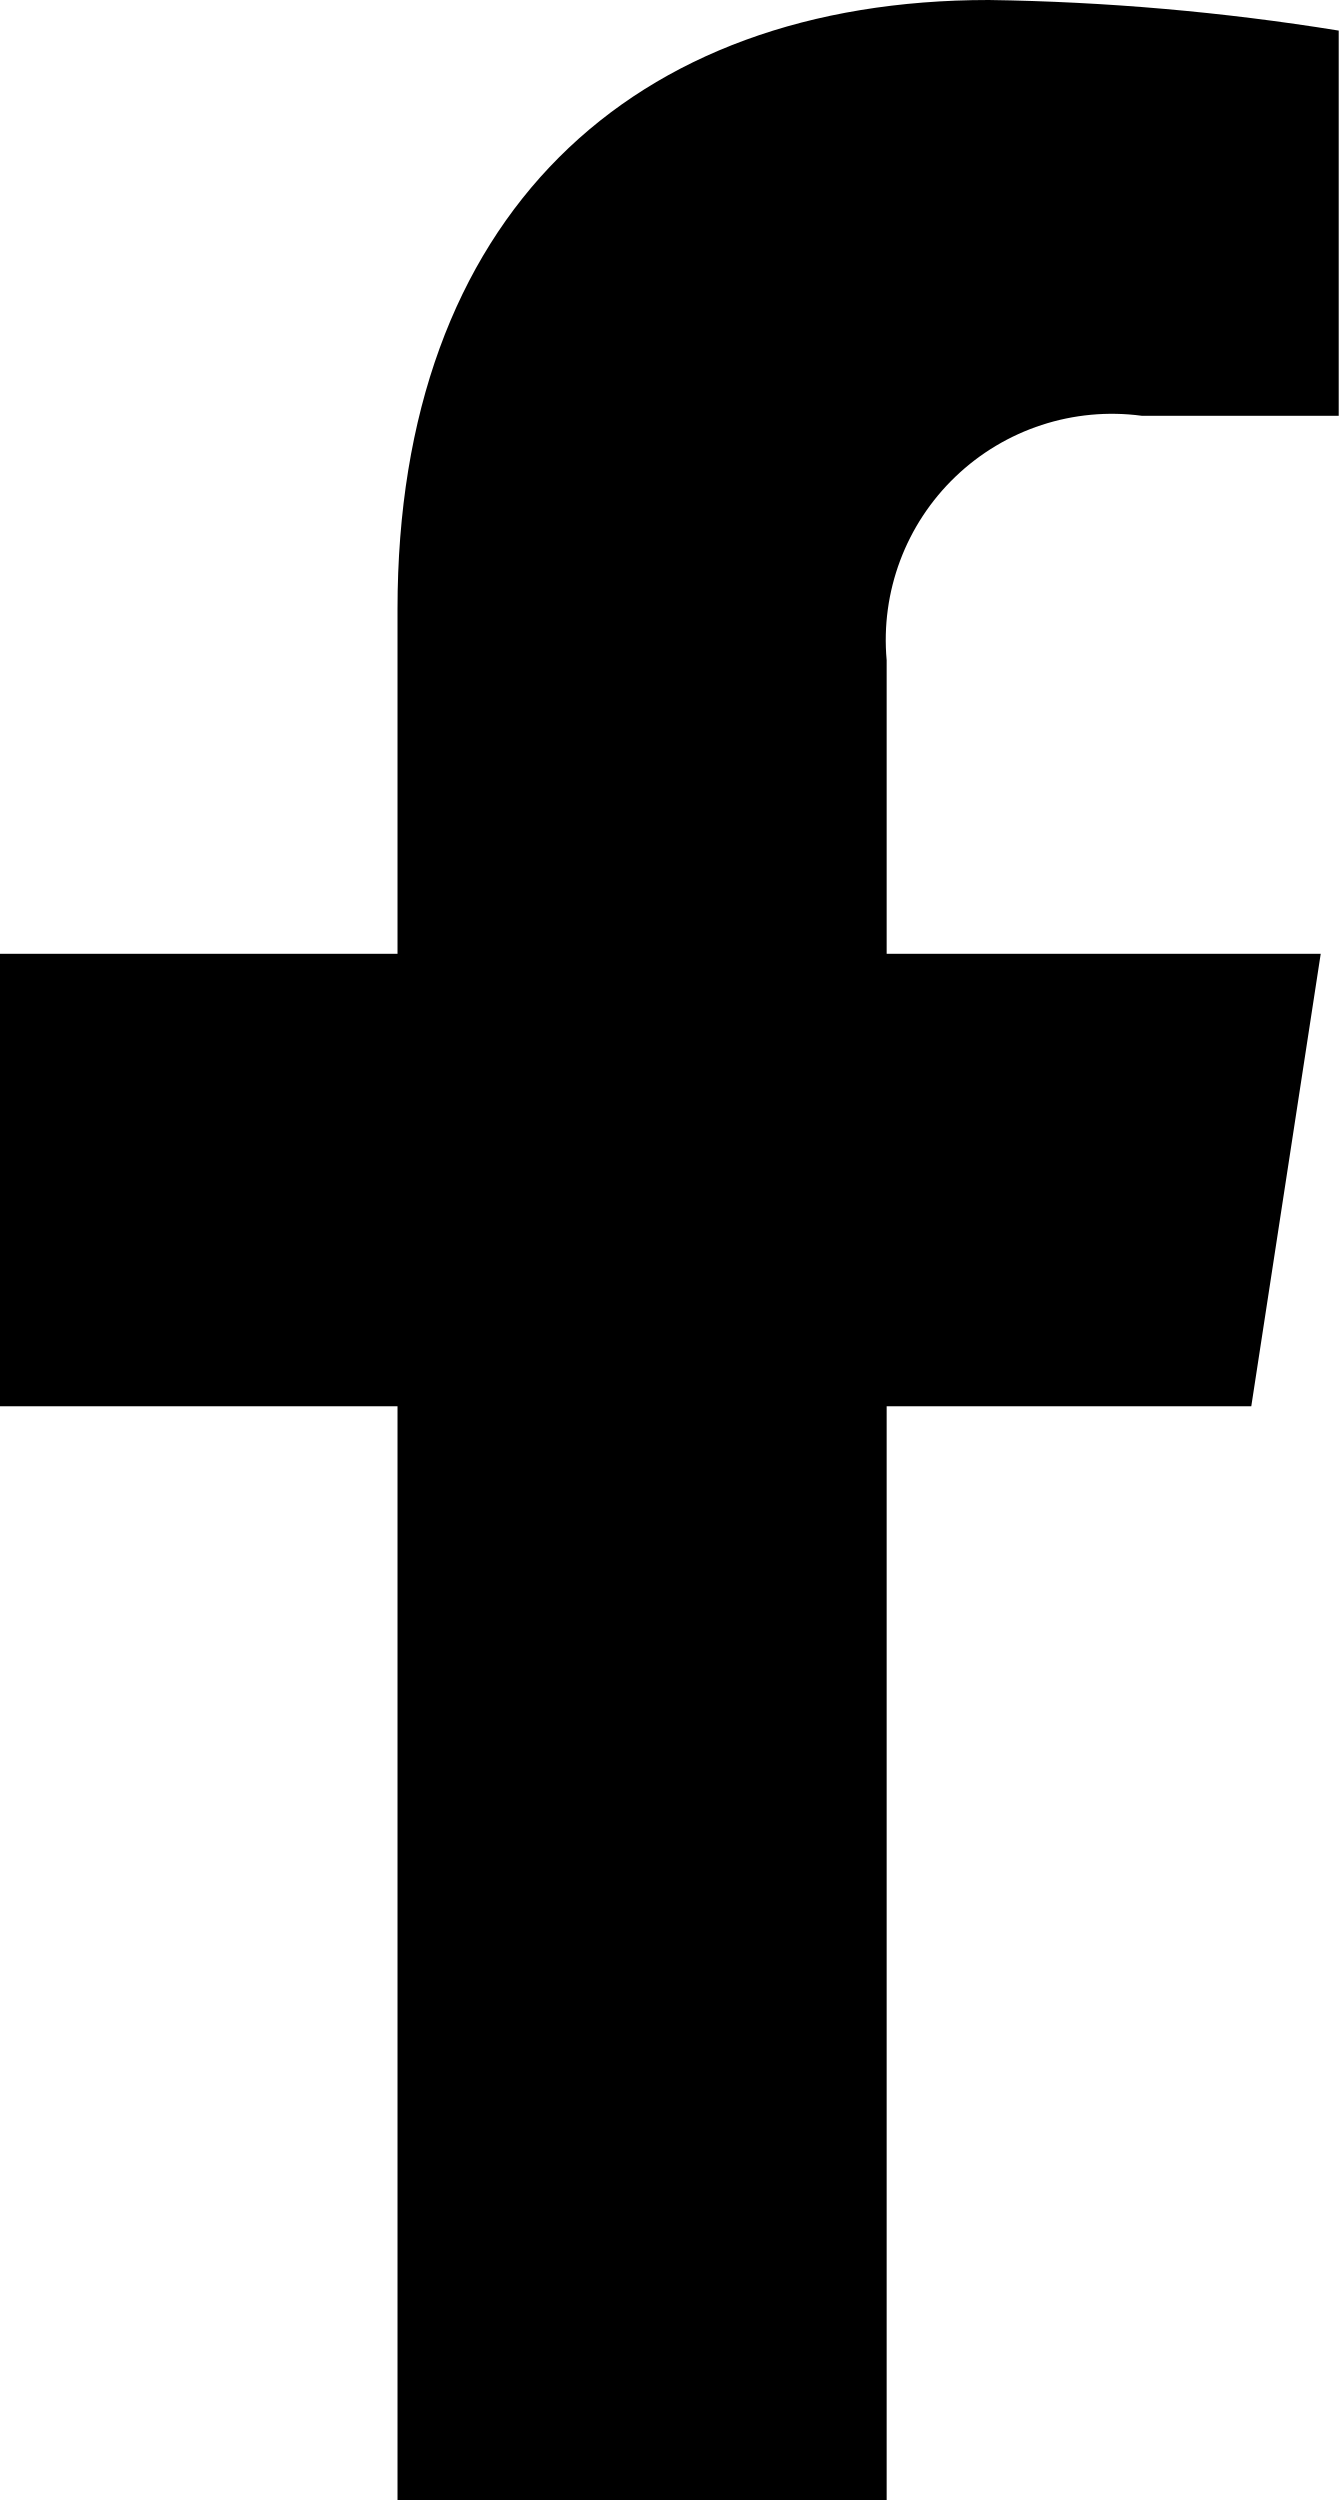
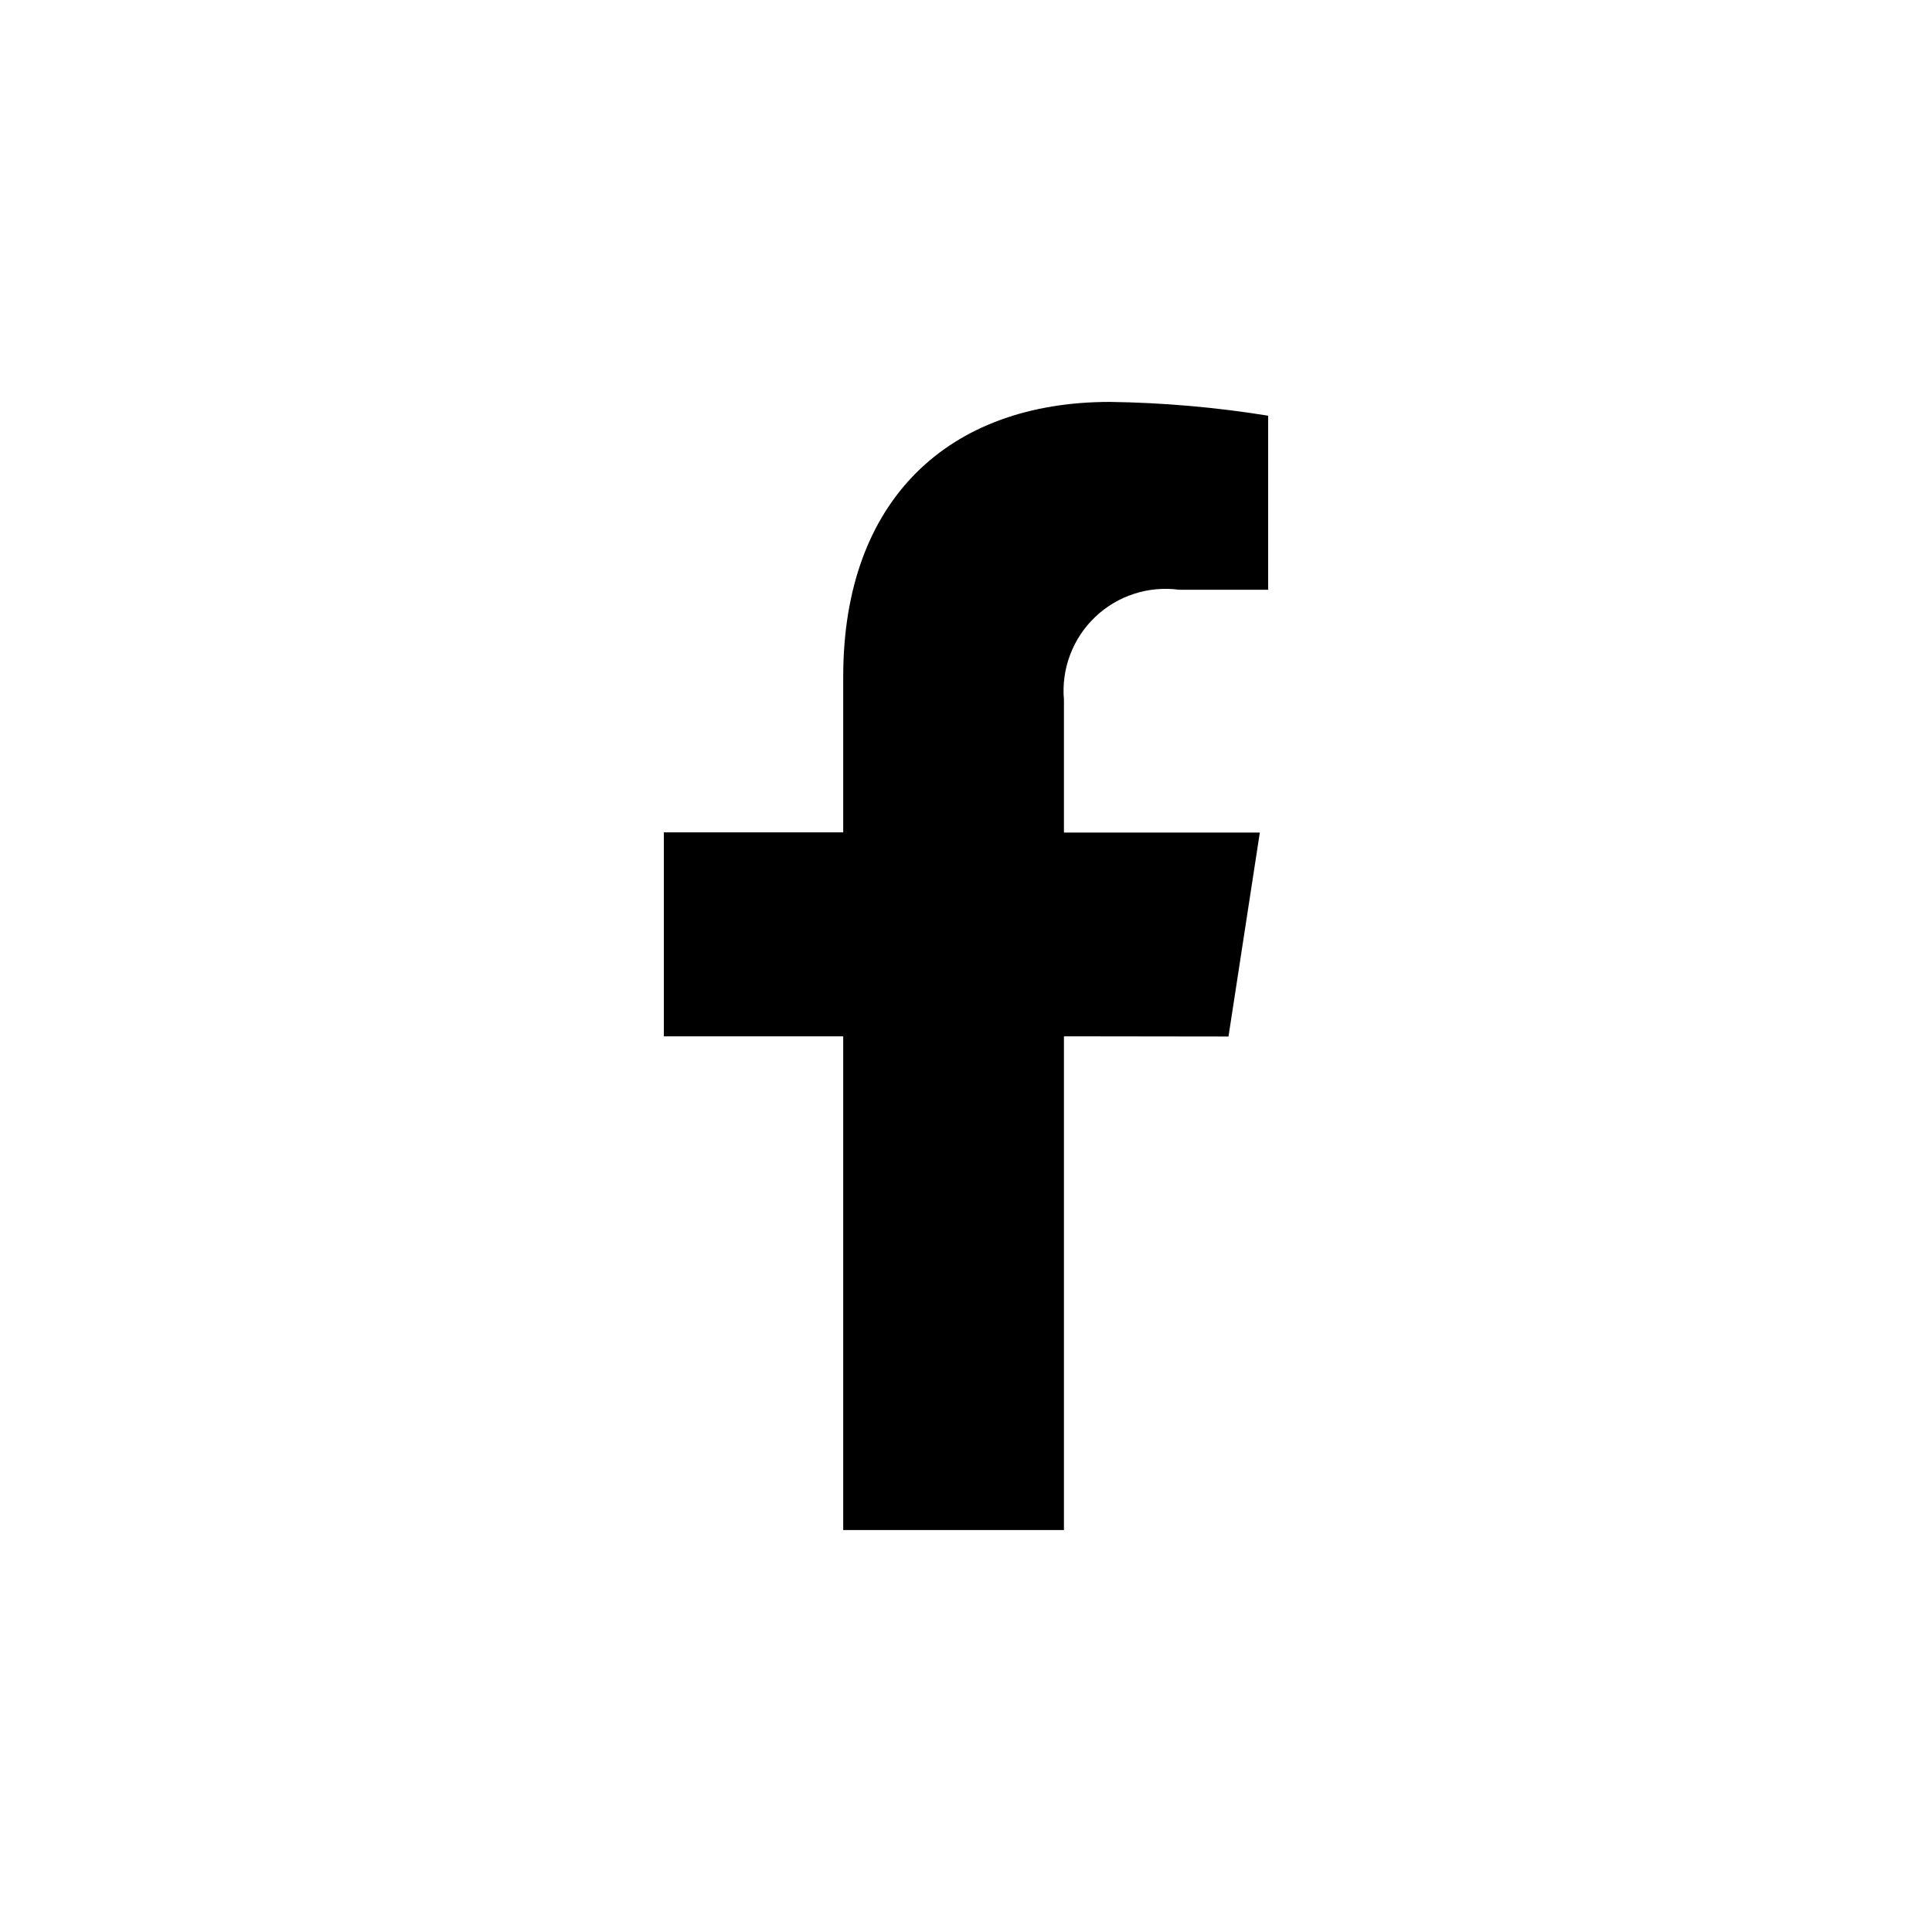
- <svg xmlns="http://www.w3.org/2000/svg" width="9.893" height="18.471" viewBox="0 0 9.893 18.471">
-   <path id="Icon_awesome-facebook-f" data-name="Icon awesome-facebook-f" d="M10.854,10.39l.513-3.343H8.16V4.878a1.671,1.671,0,0,1,1.885-1.806H11.5V.226A17.783,17.783,0,0,0,8.914,0C6.272,0,4.546,1.6,4.546,4.5V7.047H1.609V10.39H4.546v8.081H8.16V10.39Z" transform="translate(-1.609)" />
+ <svg xmlns="http://www.w3.org/2000/svg" width="36" height="36" viewBox="0 0 36 36">
+   <g id="facebook" transform="translate(-1161 -2766)">
+     <path id="circle" d="M18,0A18,18,0,1,1,0,18,18,18,0,0,1,18,0Z" transform="translate(1161 2766)" fill="none" />
+     <path id="icon" d="M12.13,11.825l.584-3.8H9.064V5.551A1.9,1.9,0,0,1,11.209,3.5h1.66V.257A20.238,20.238,0,0,0,9.922,0C6.916,0,4.951,1.822,4.951,5.121v2.9H1.609v3.8H4.951v9.2H9.064v-9.2Z" transform="translate(1171.761 2773.489)" />
+   </g>
</svg>
